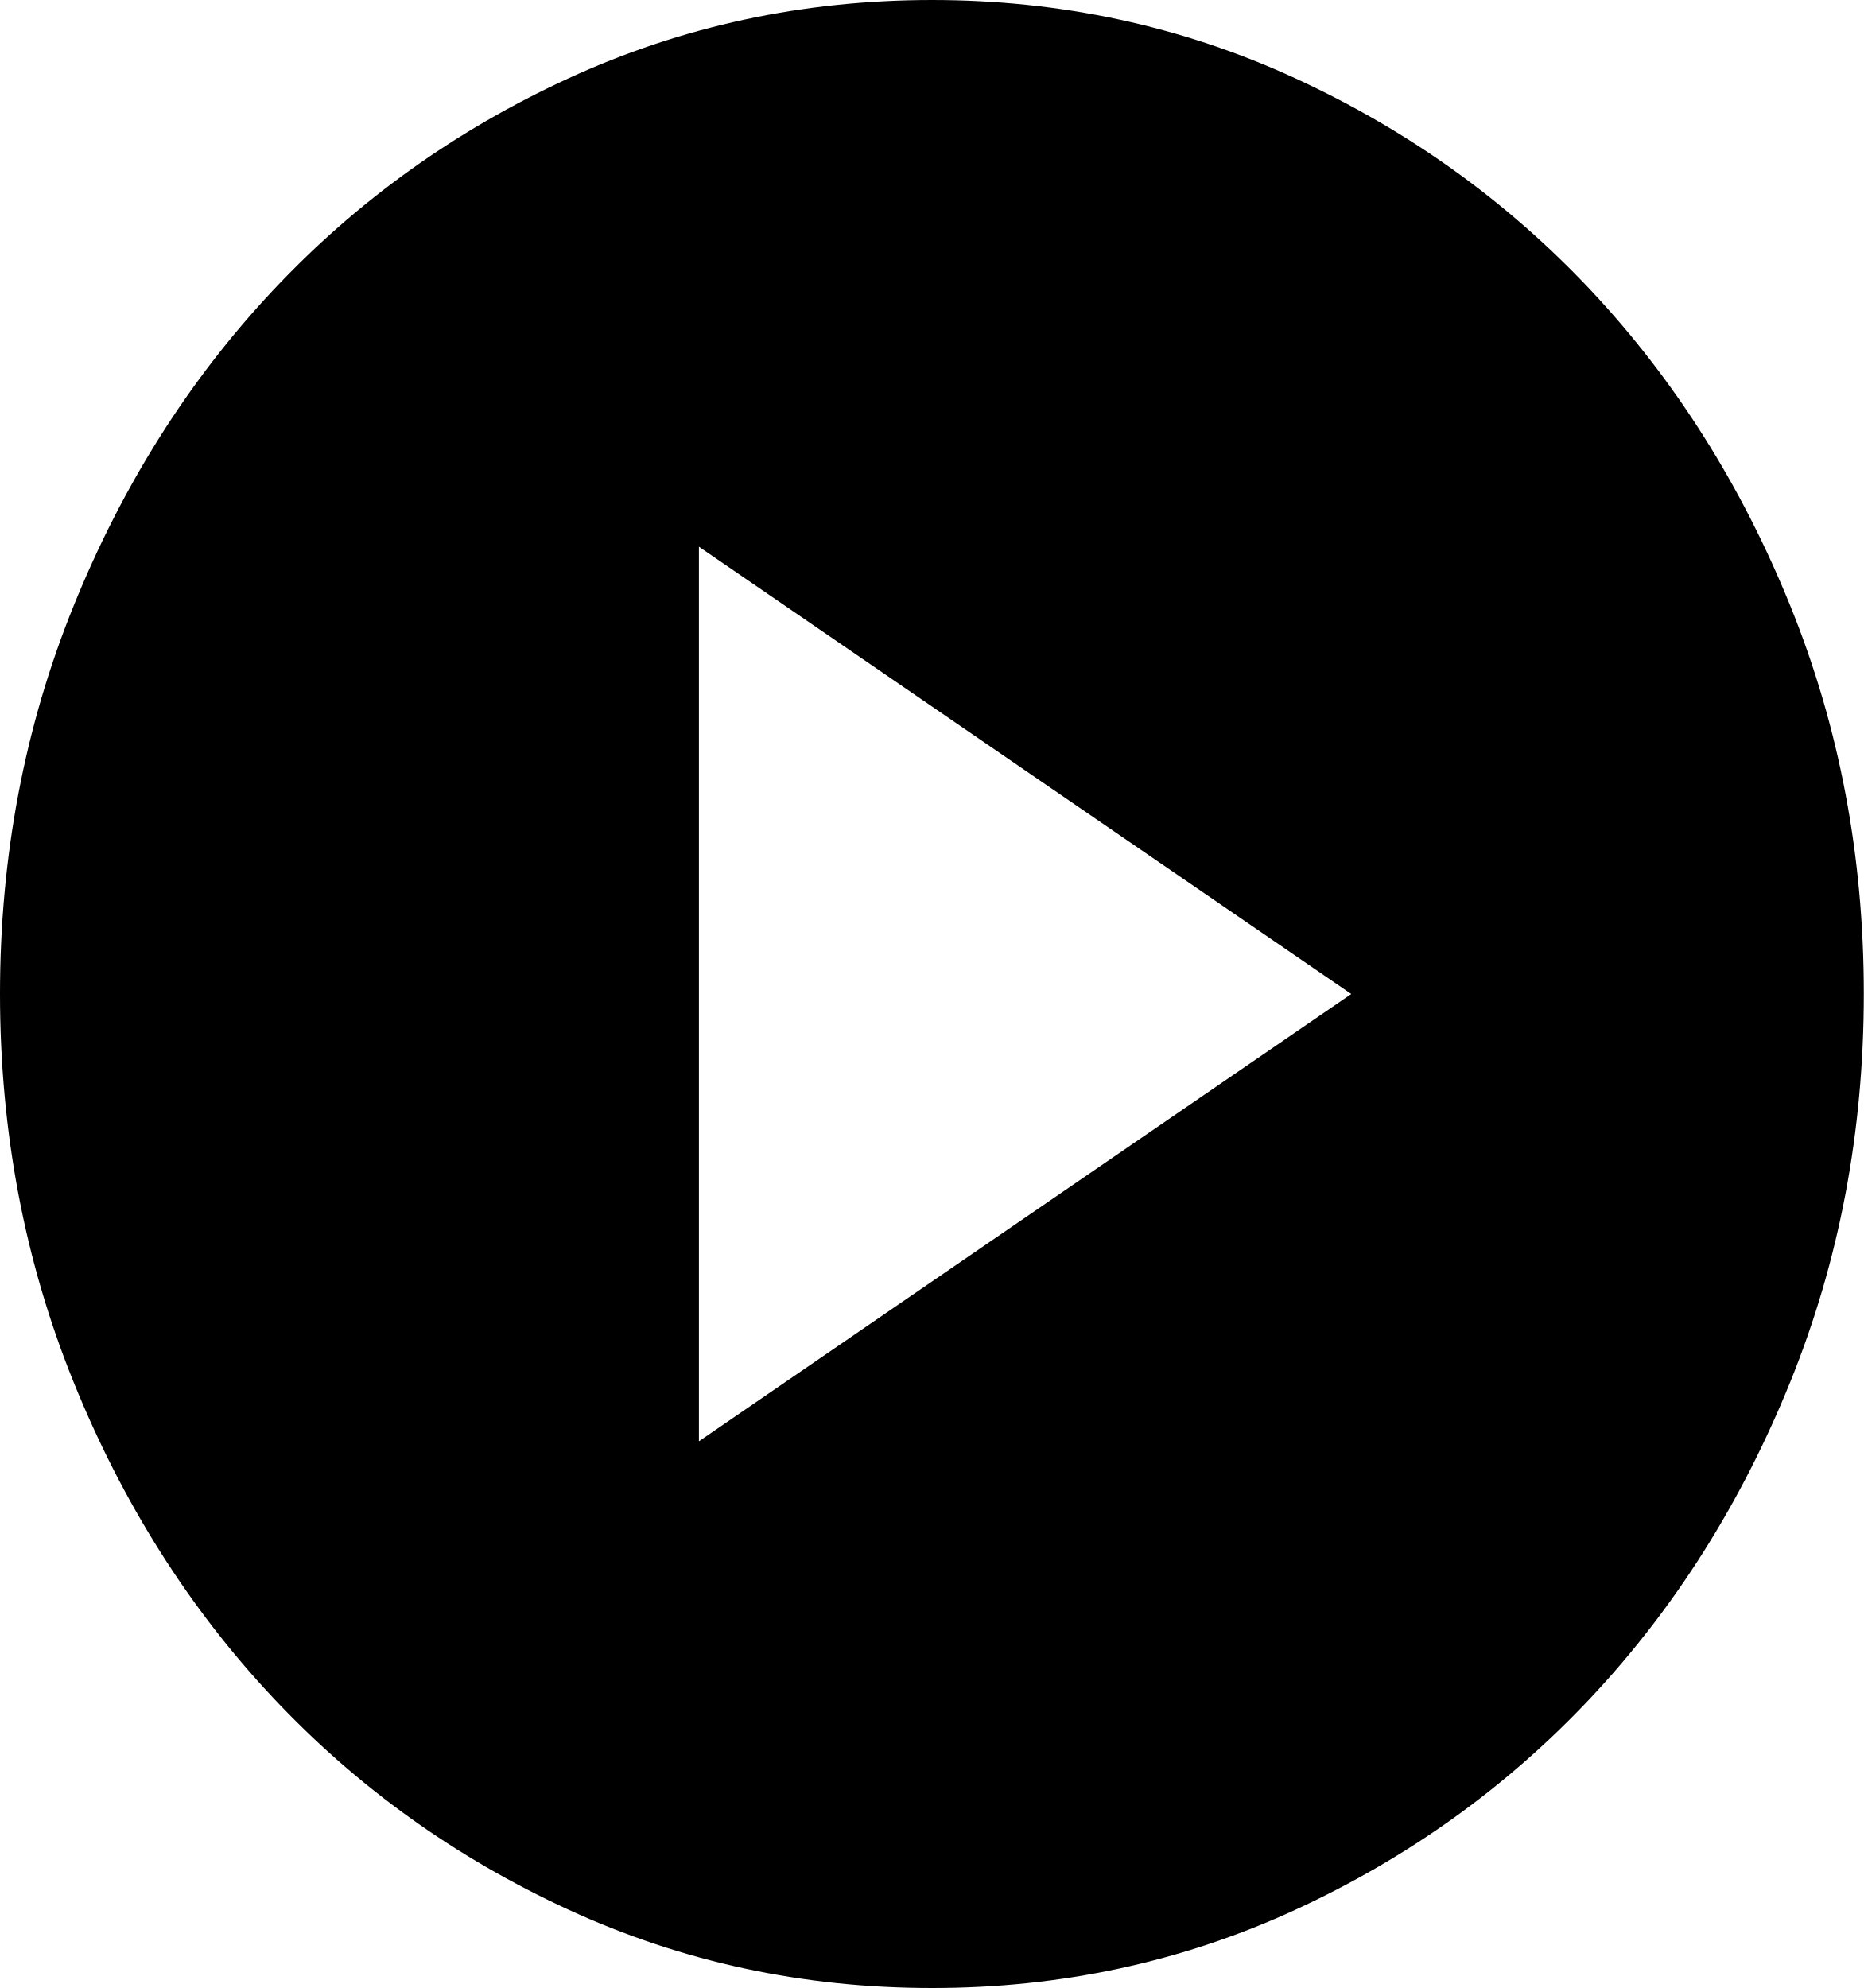
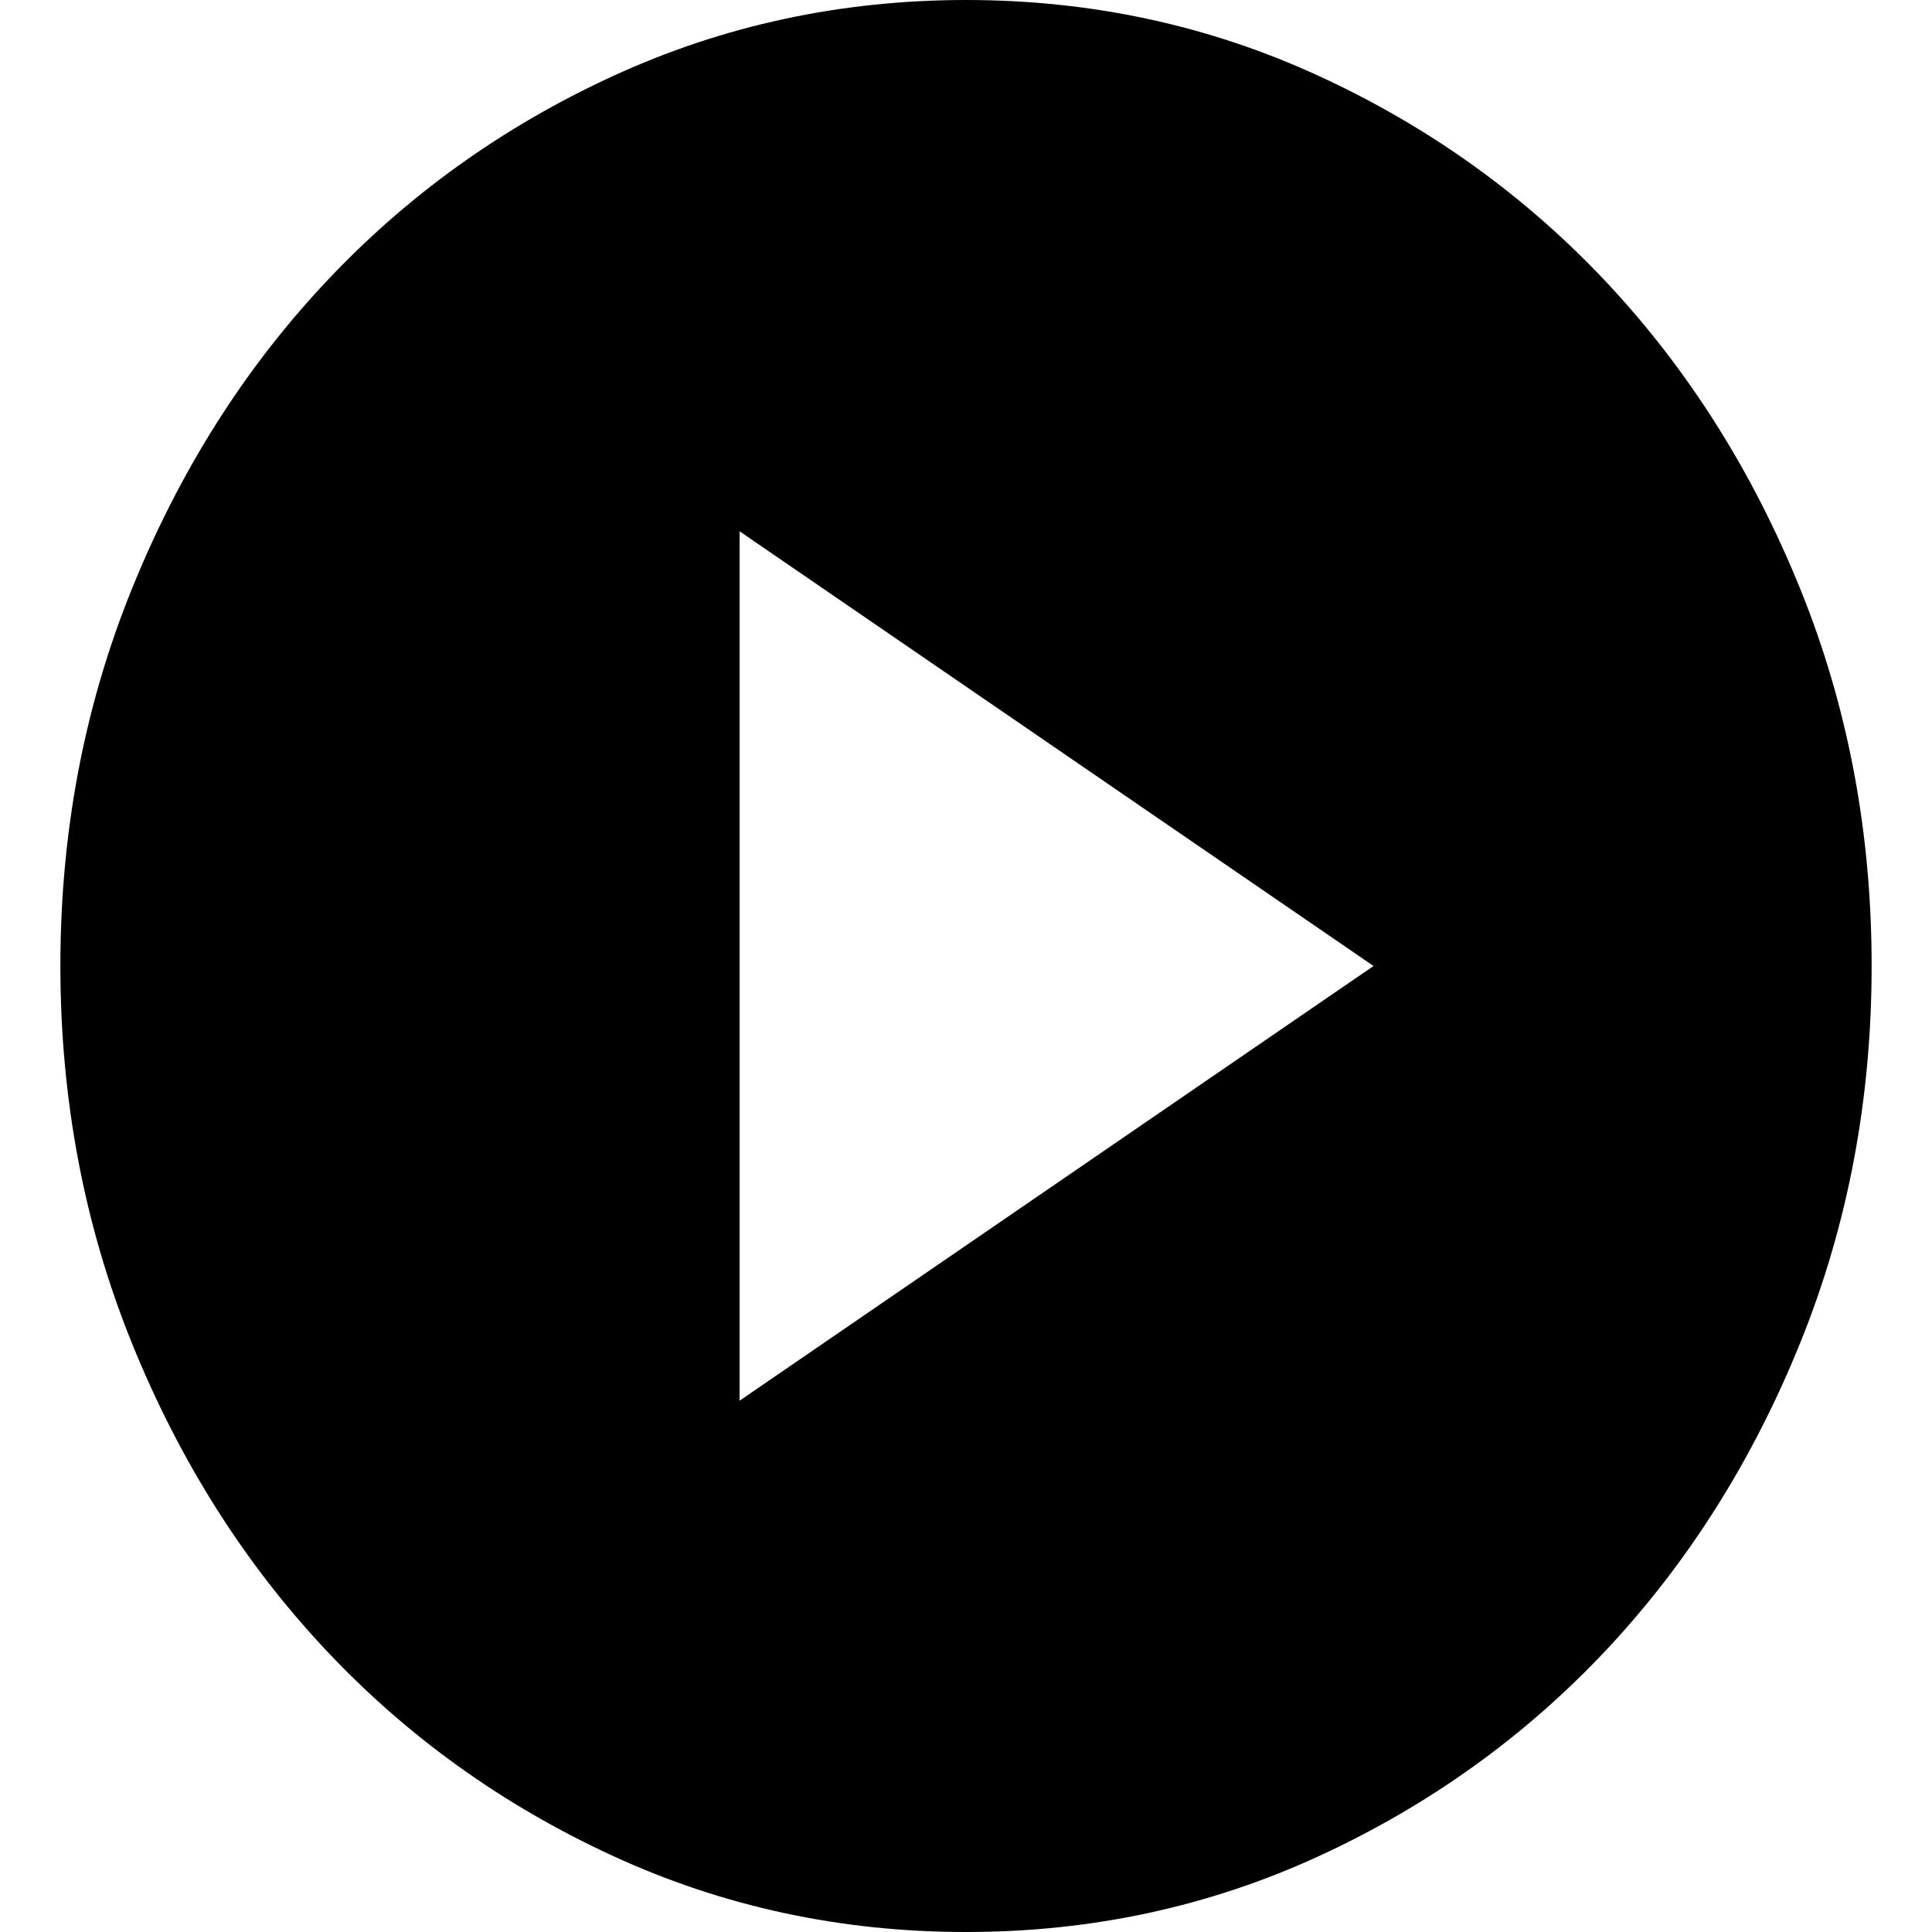
- <svg xmlns="http://www.w3.org/2000/svg" width="30" height="32" viewBox="0 0 30 32" fill="none">
+ <svg xmlns="http://www.w3.org/2000/svg" width="32" height="32" viewBox="0 0 30 32" fill="none">
  <path d="M11.25 23.2L21.75 16L11.25 8.8V23.2ZM15 32C12.925 32 10.975 31.58 9.15 30.739C7.325 29.899 5.737 28.759 4.388 27.32C3.038 25.88 1.969 24.187 1.182 22.24C0.395 20.293 0.001 18.213 0 16C0 13.787 0.394 11.707 1.182 9.76C1.97 7.813 3.038 6.12 4.388 4.68C5.737 3.24 7.325 2.1 9.15 1.261C10.975 0.421 12.925 0.001 15 0C17.075 0 19.025 0.42 20.85 1.261C22.675 2.101 24.262 3.241 25.613 4.68C26.962 6.12 28.032 7.813 28.82 9.76C29.608 11.707 30.001 13.787 30 16C30 18.213 29.606 20.293 28.818 22.24C28.03 24.187 26.962 25.88 25.613 27.32C24.262 28.76 22.675 29.9 20.85 30.741C19.025 31.581 17.075 32.001 15 32Z" fill="black" />
</svg>
